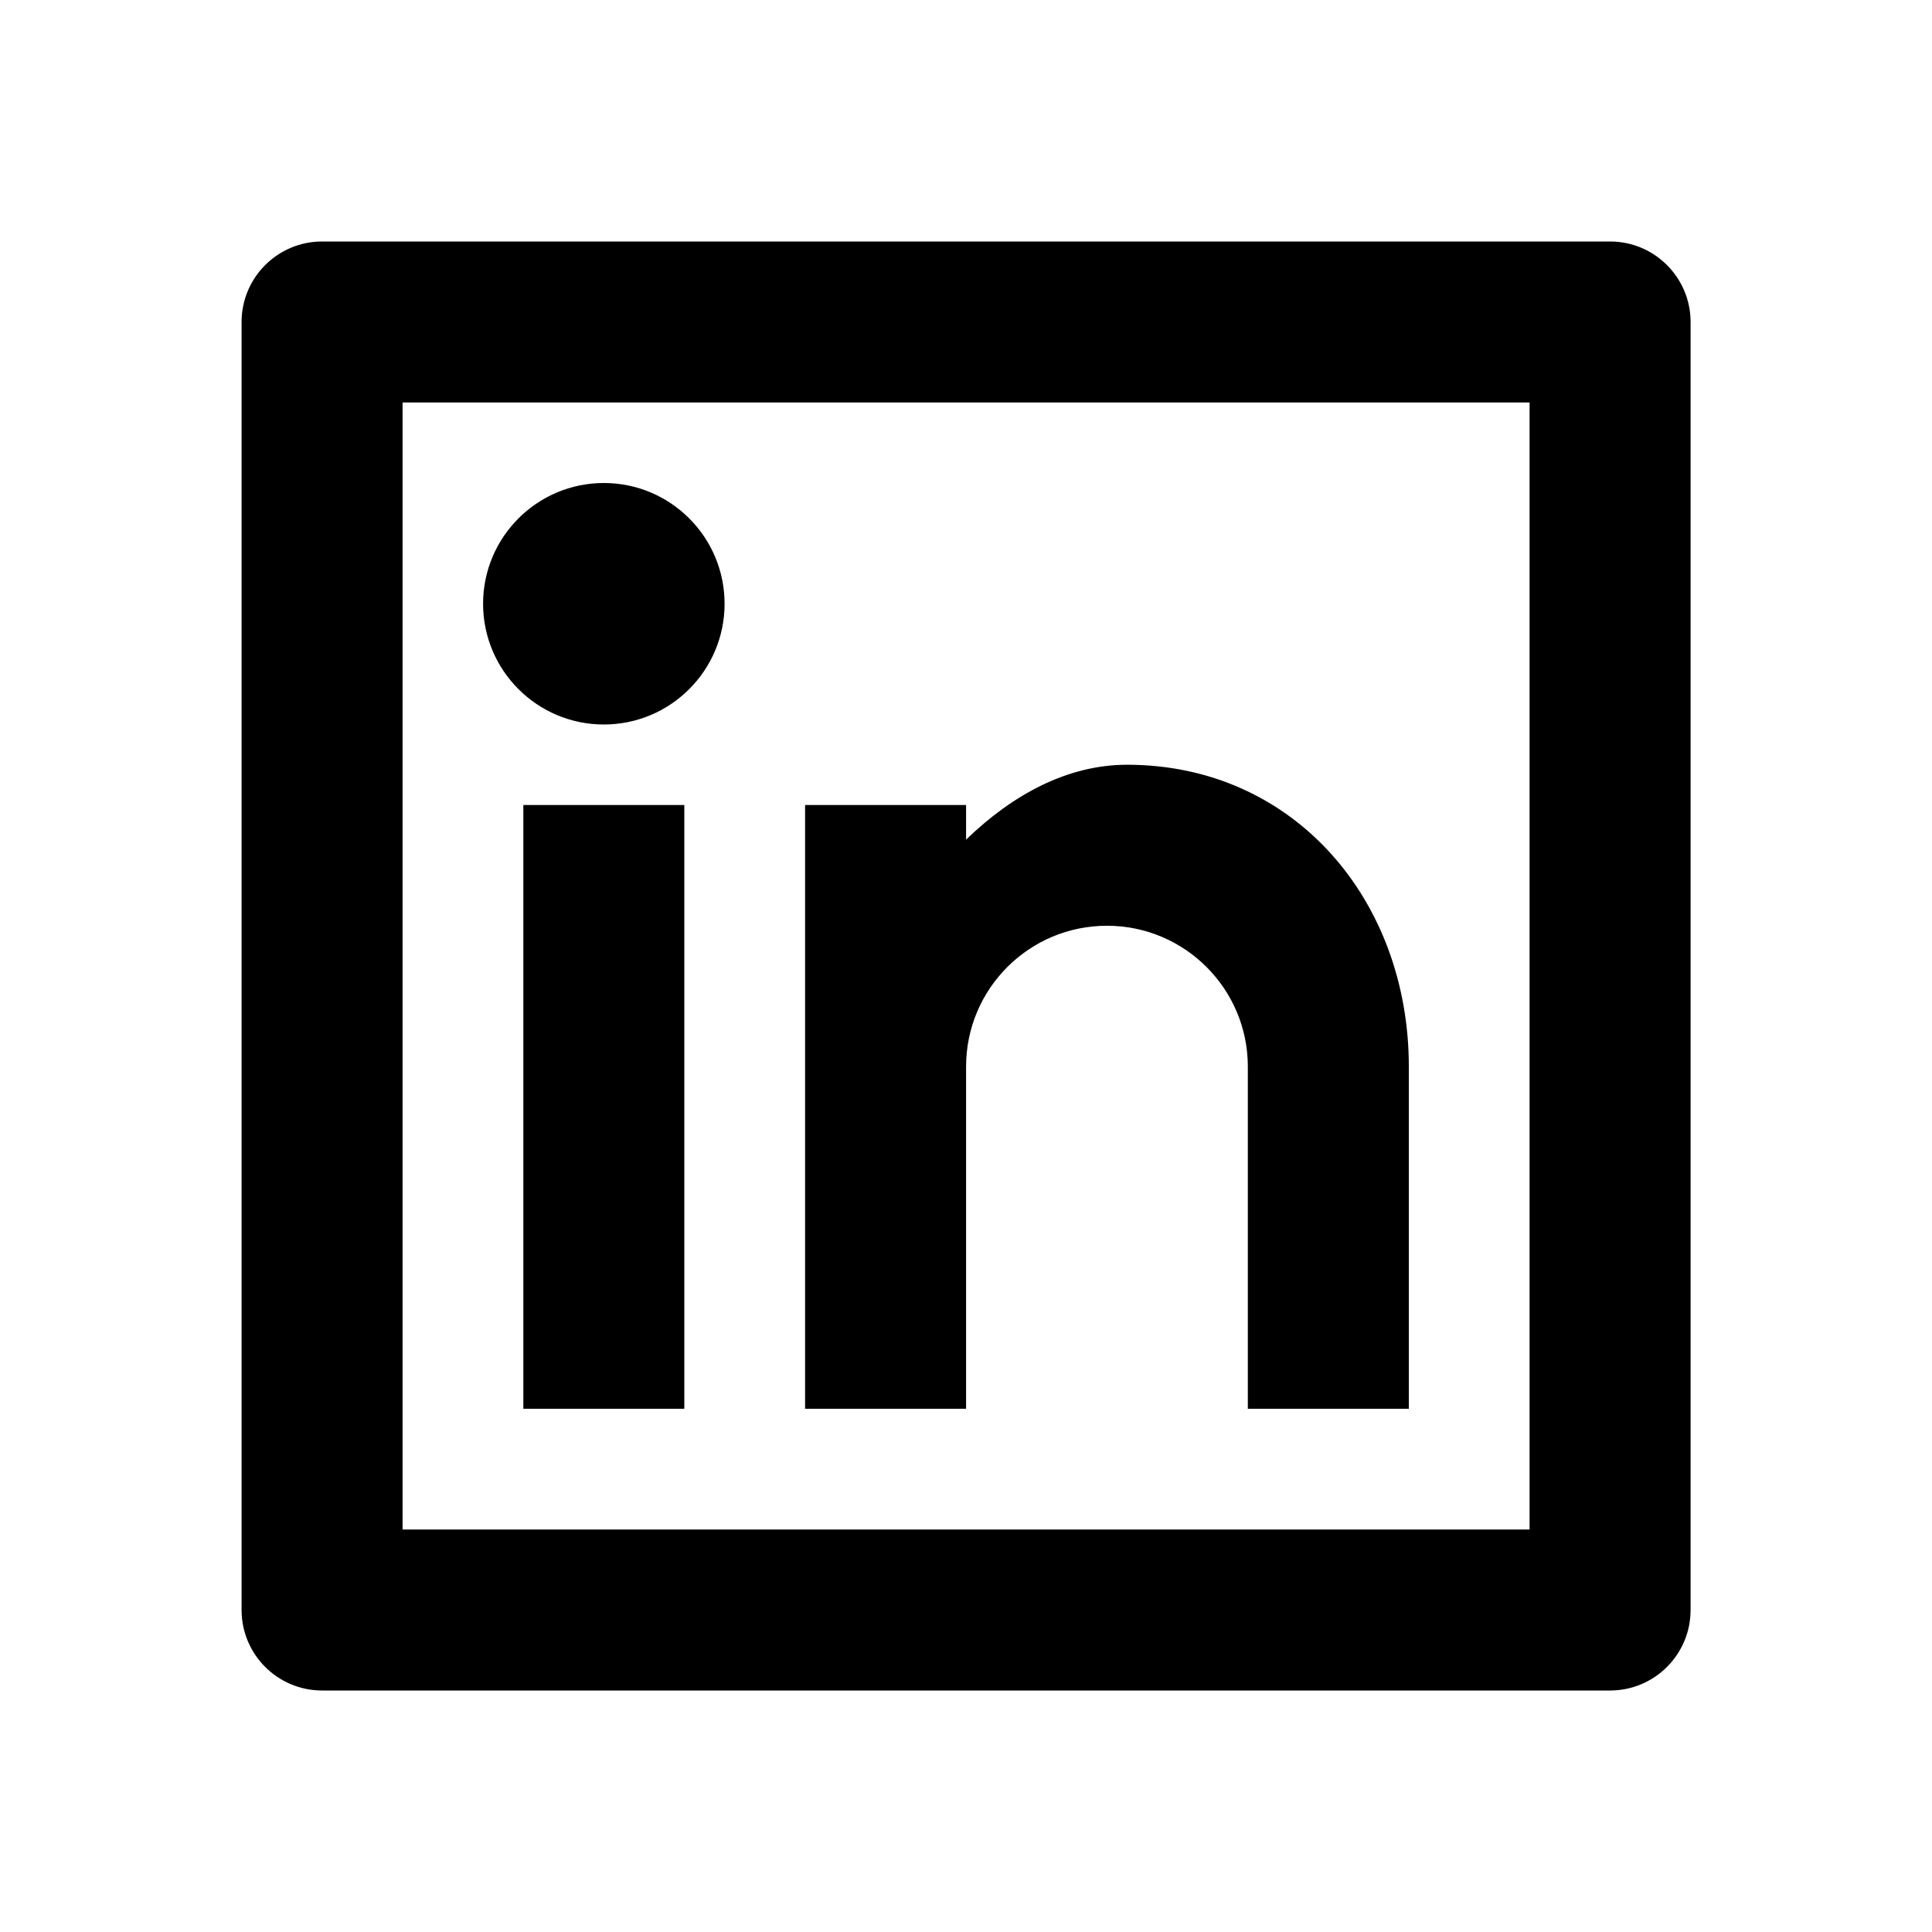
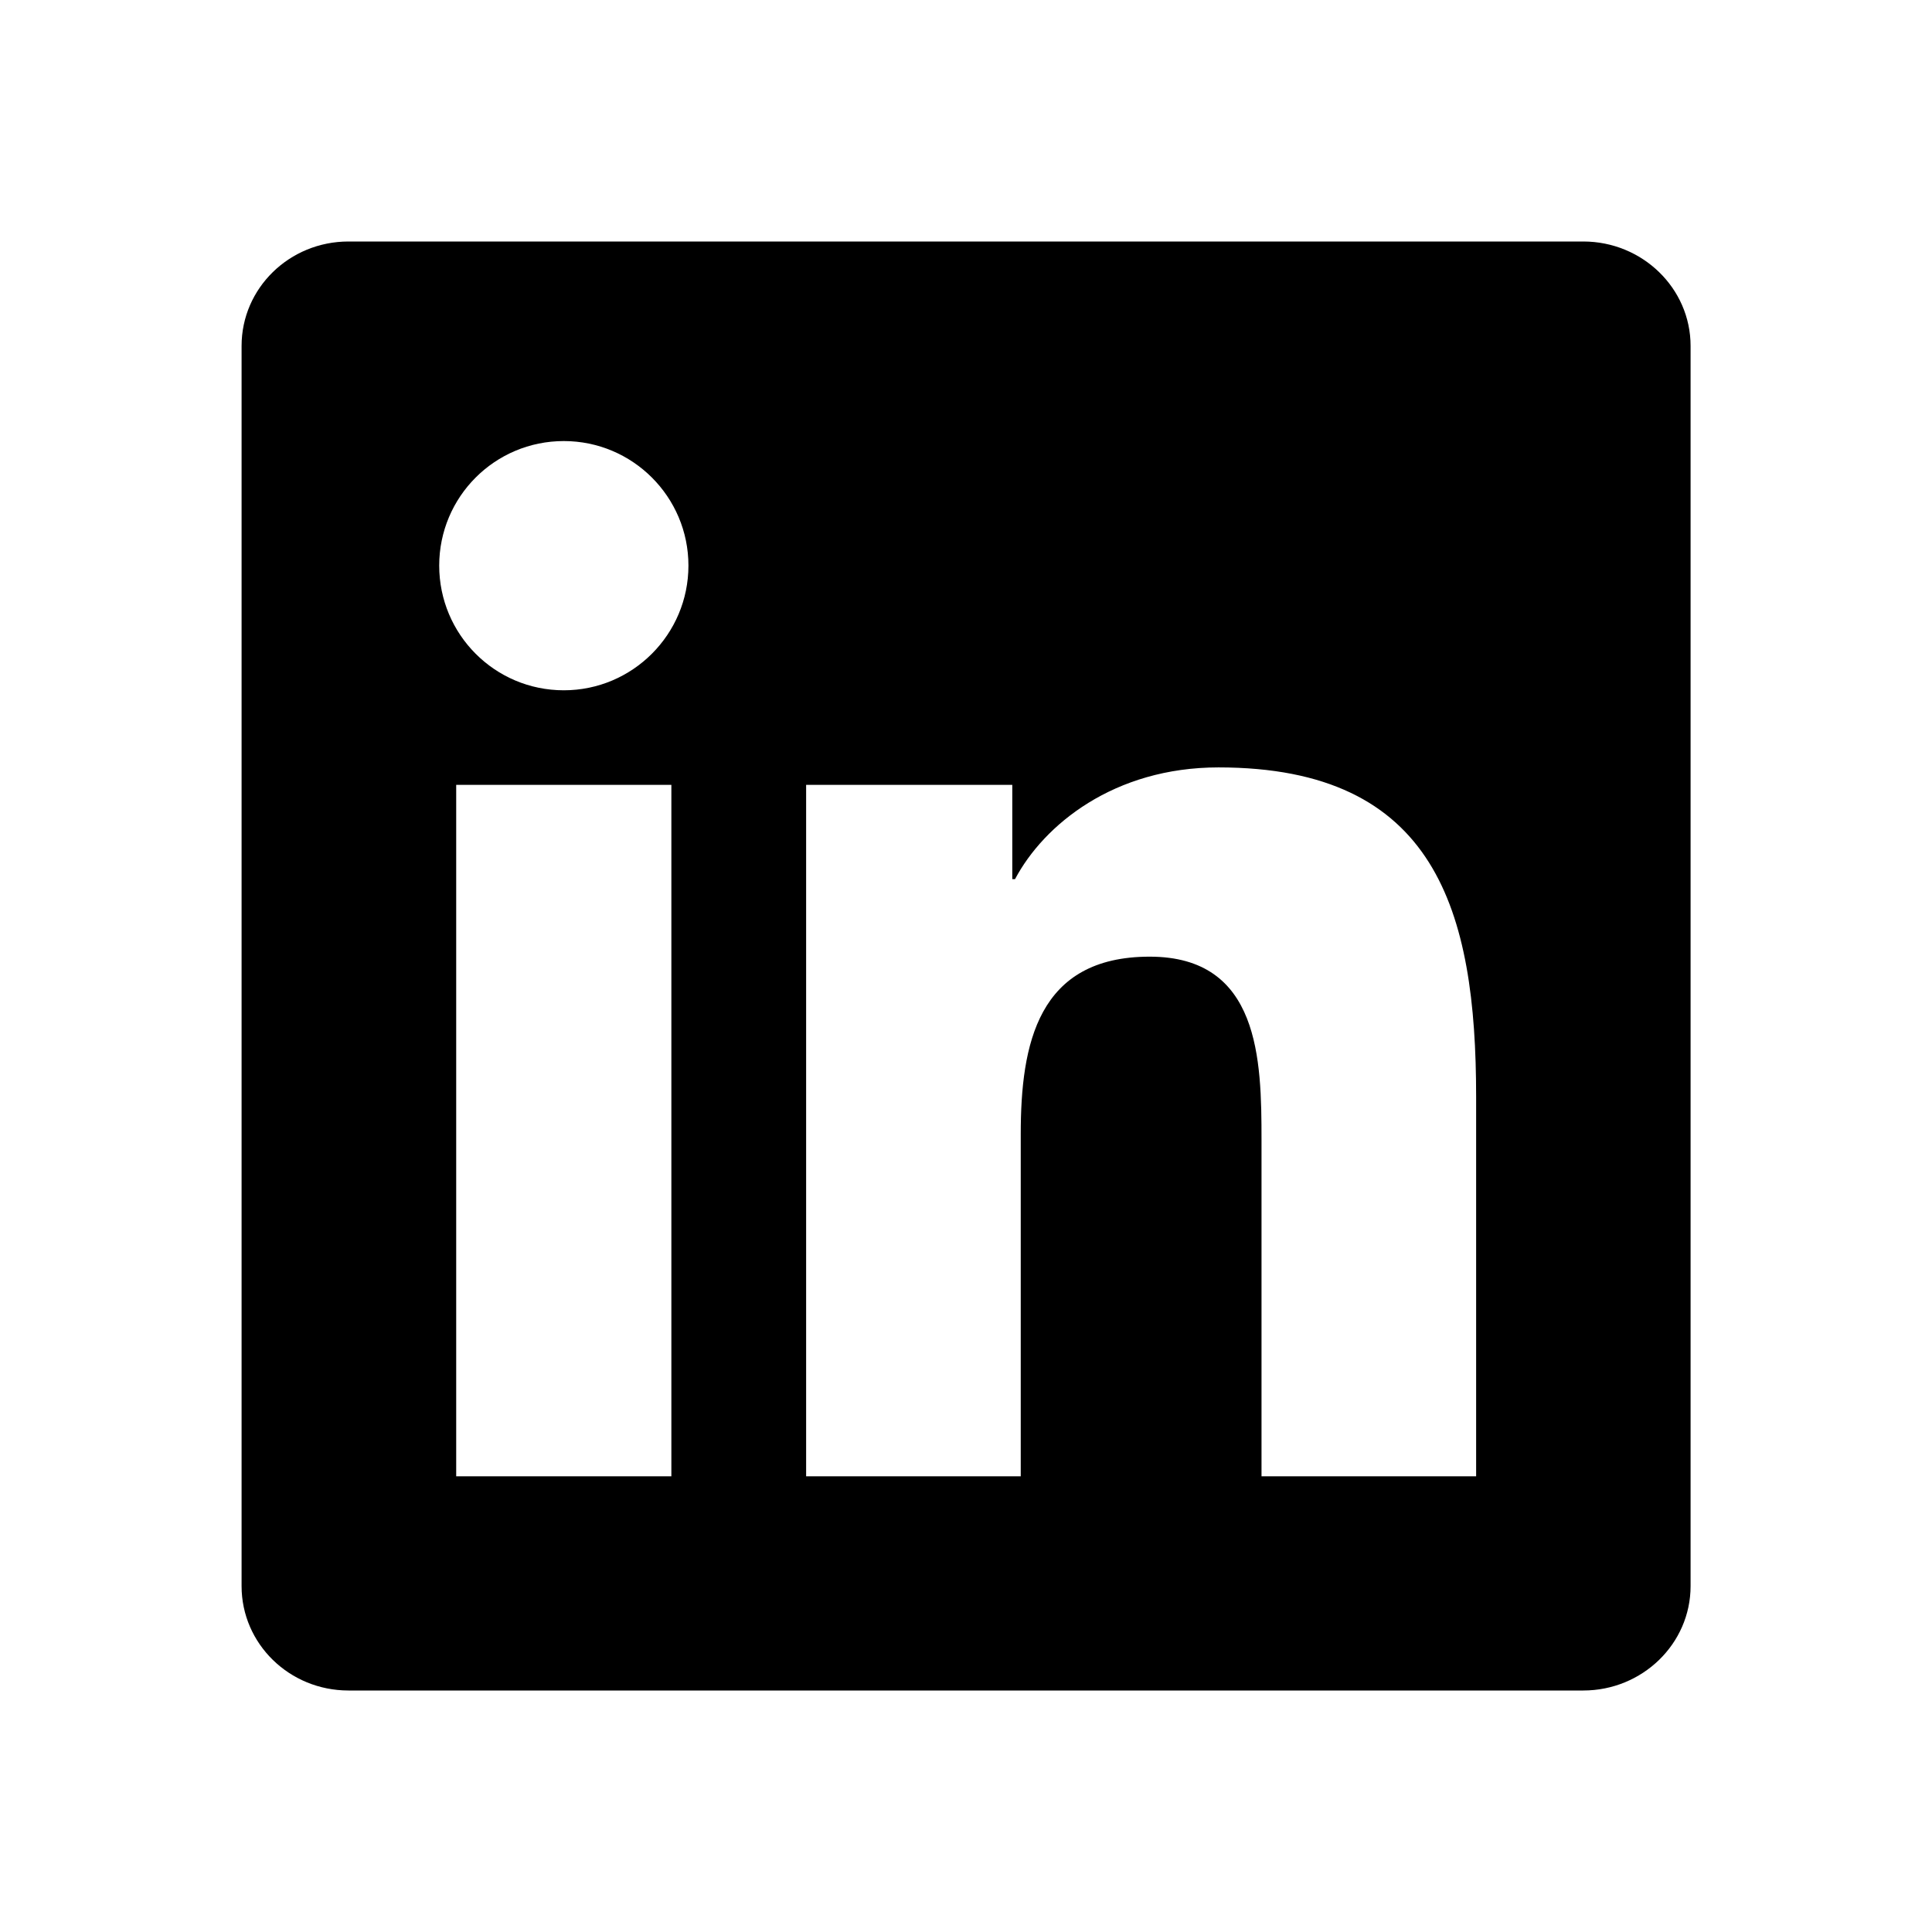
<svg xmlns="http://www.w3.org/2000/svg" viewBox="0 0 24 24" width="18" height="18" fill="currentColor">
-   <path d="M4.001 3H20.001C20.553 3 21.001 3.448 21.001 4V20C21.001 20.552 20.553 21 20.001 21H4.001C3.449 21 3.001 20.552 3.001 20V4C3.001 3.448 3.449 3 4.001 3ZM5.001 5V19H19.001V5H5.001ZM7.501 9C6.673 9 6.001 8.328 6.001 7.5C6.001 6.672 6.673 6 7.501 6C8.329 6 9.001 6.672 9.001 7.5C9.001 8.328 8.329 9 7.501 9ZM6.501 10H8.501V17.5H6.501V10ZM12.001 10.43C12.585 9.865 13.267 9.5 14.001 9.5C16.072 9.5 17.501 11.179 17.501 13.25V17.5H15.501V13.25C15.501 12.284 14.717 11.5 13.751 11.5C12.784 11.5 12.001 12.284 12.001 13.25V17.5H10.001V10H12.001V10.43Z" />
+   <path d="M18.336 18.339H15.671V14.162C15.671 13.166 15.65 11.884 14.282 11.884C12.892 11.884 12.68 12.968 12.68 14.089V18.339H10.014V9.75H12.575V10.921H12.609C12.967 10.246 13.837 9.533 15.137 9.533C17.837 9.533 18.337 11.311 18.337 13.624V18.339H18.336ZM7.004 8.575C6.146 8.575 5.456 7.88 5.456 7.026C5.456 6.173 6.146 5.479 7.004 5.479C7.859 5.479 8.552 6.173 8.552 7.026C8.552 7.88 7.858 8.575 7.004 8.575ZM8.34 18.339H5.667V9.75H8.34V18.339ZM19.67 3H4.329C3.595 3 3.001 3.58 3.001 4.297V19.703C3.001 20.42 3.595 21 4.329 21H19.668C20.401 21 21.001 20.42 21.001 19.703V4.297C21.001 3.58 20.401 3 19.668 3H19.67Z" />
</svg>
